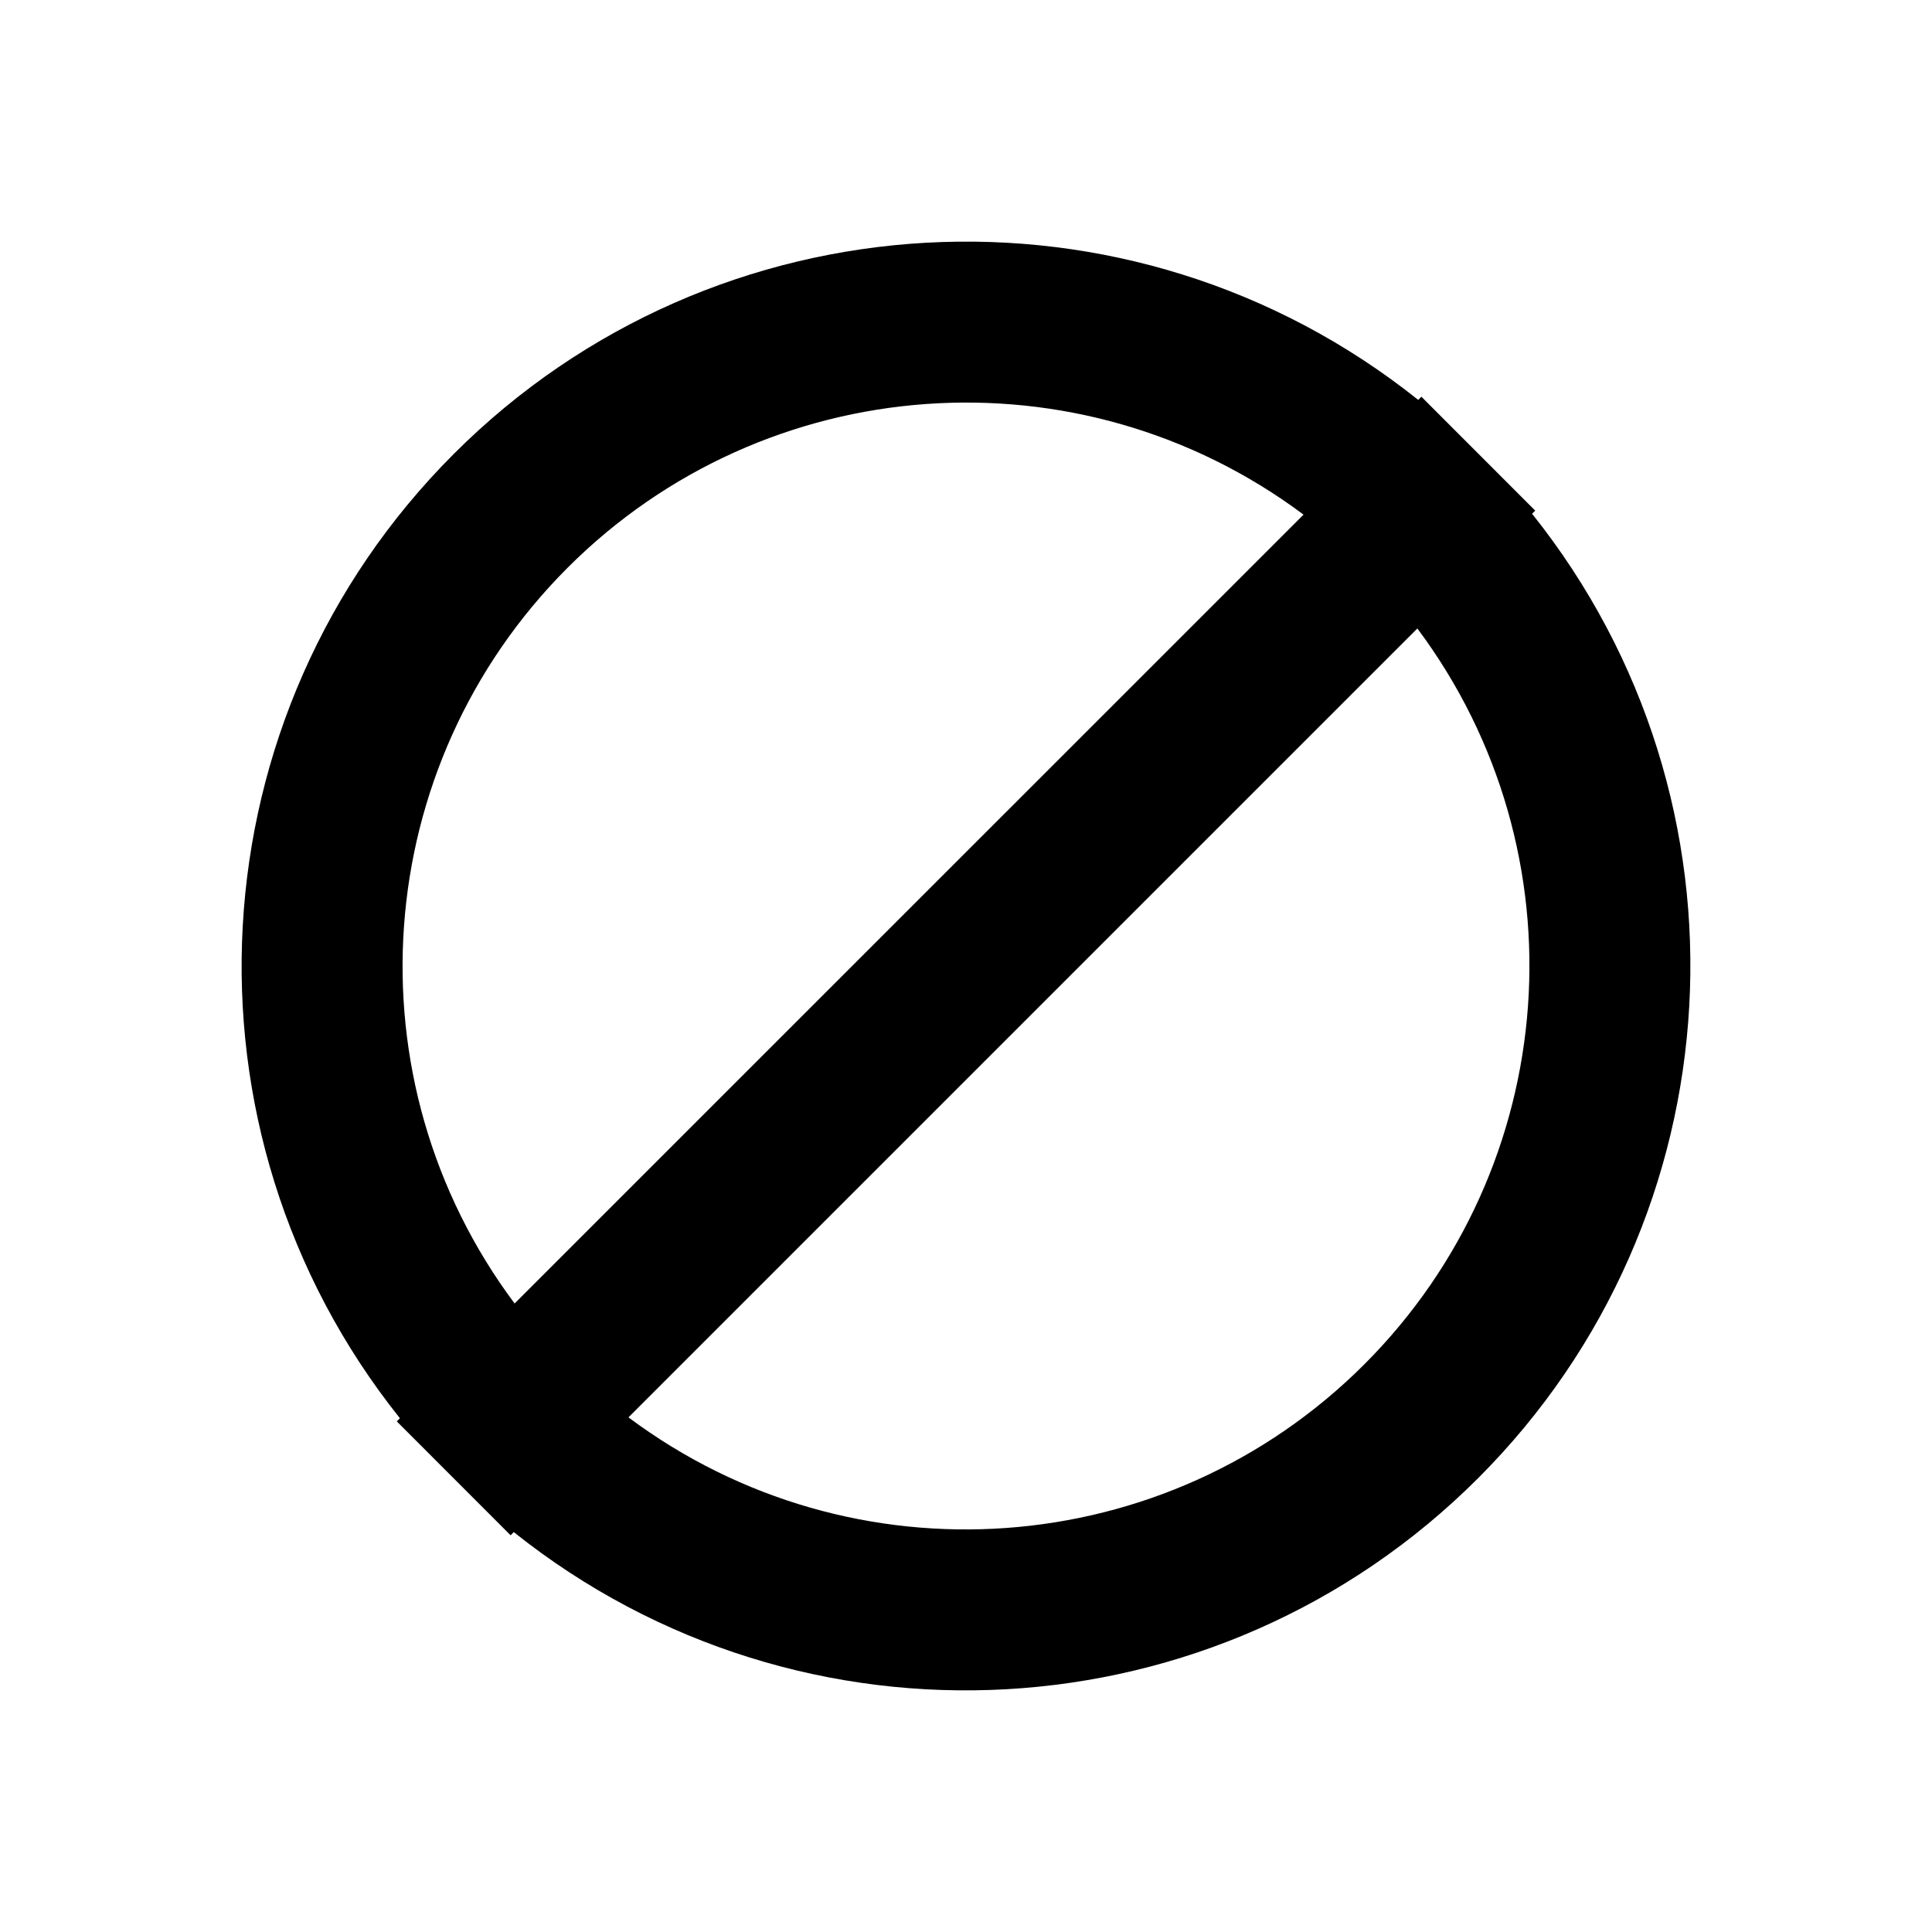
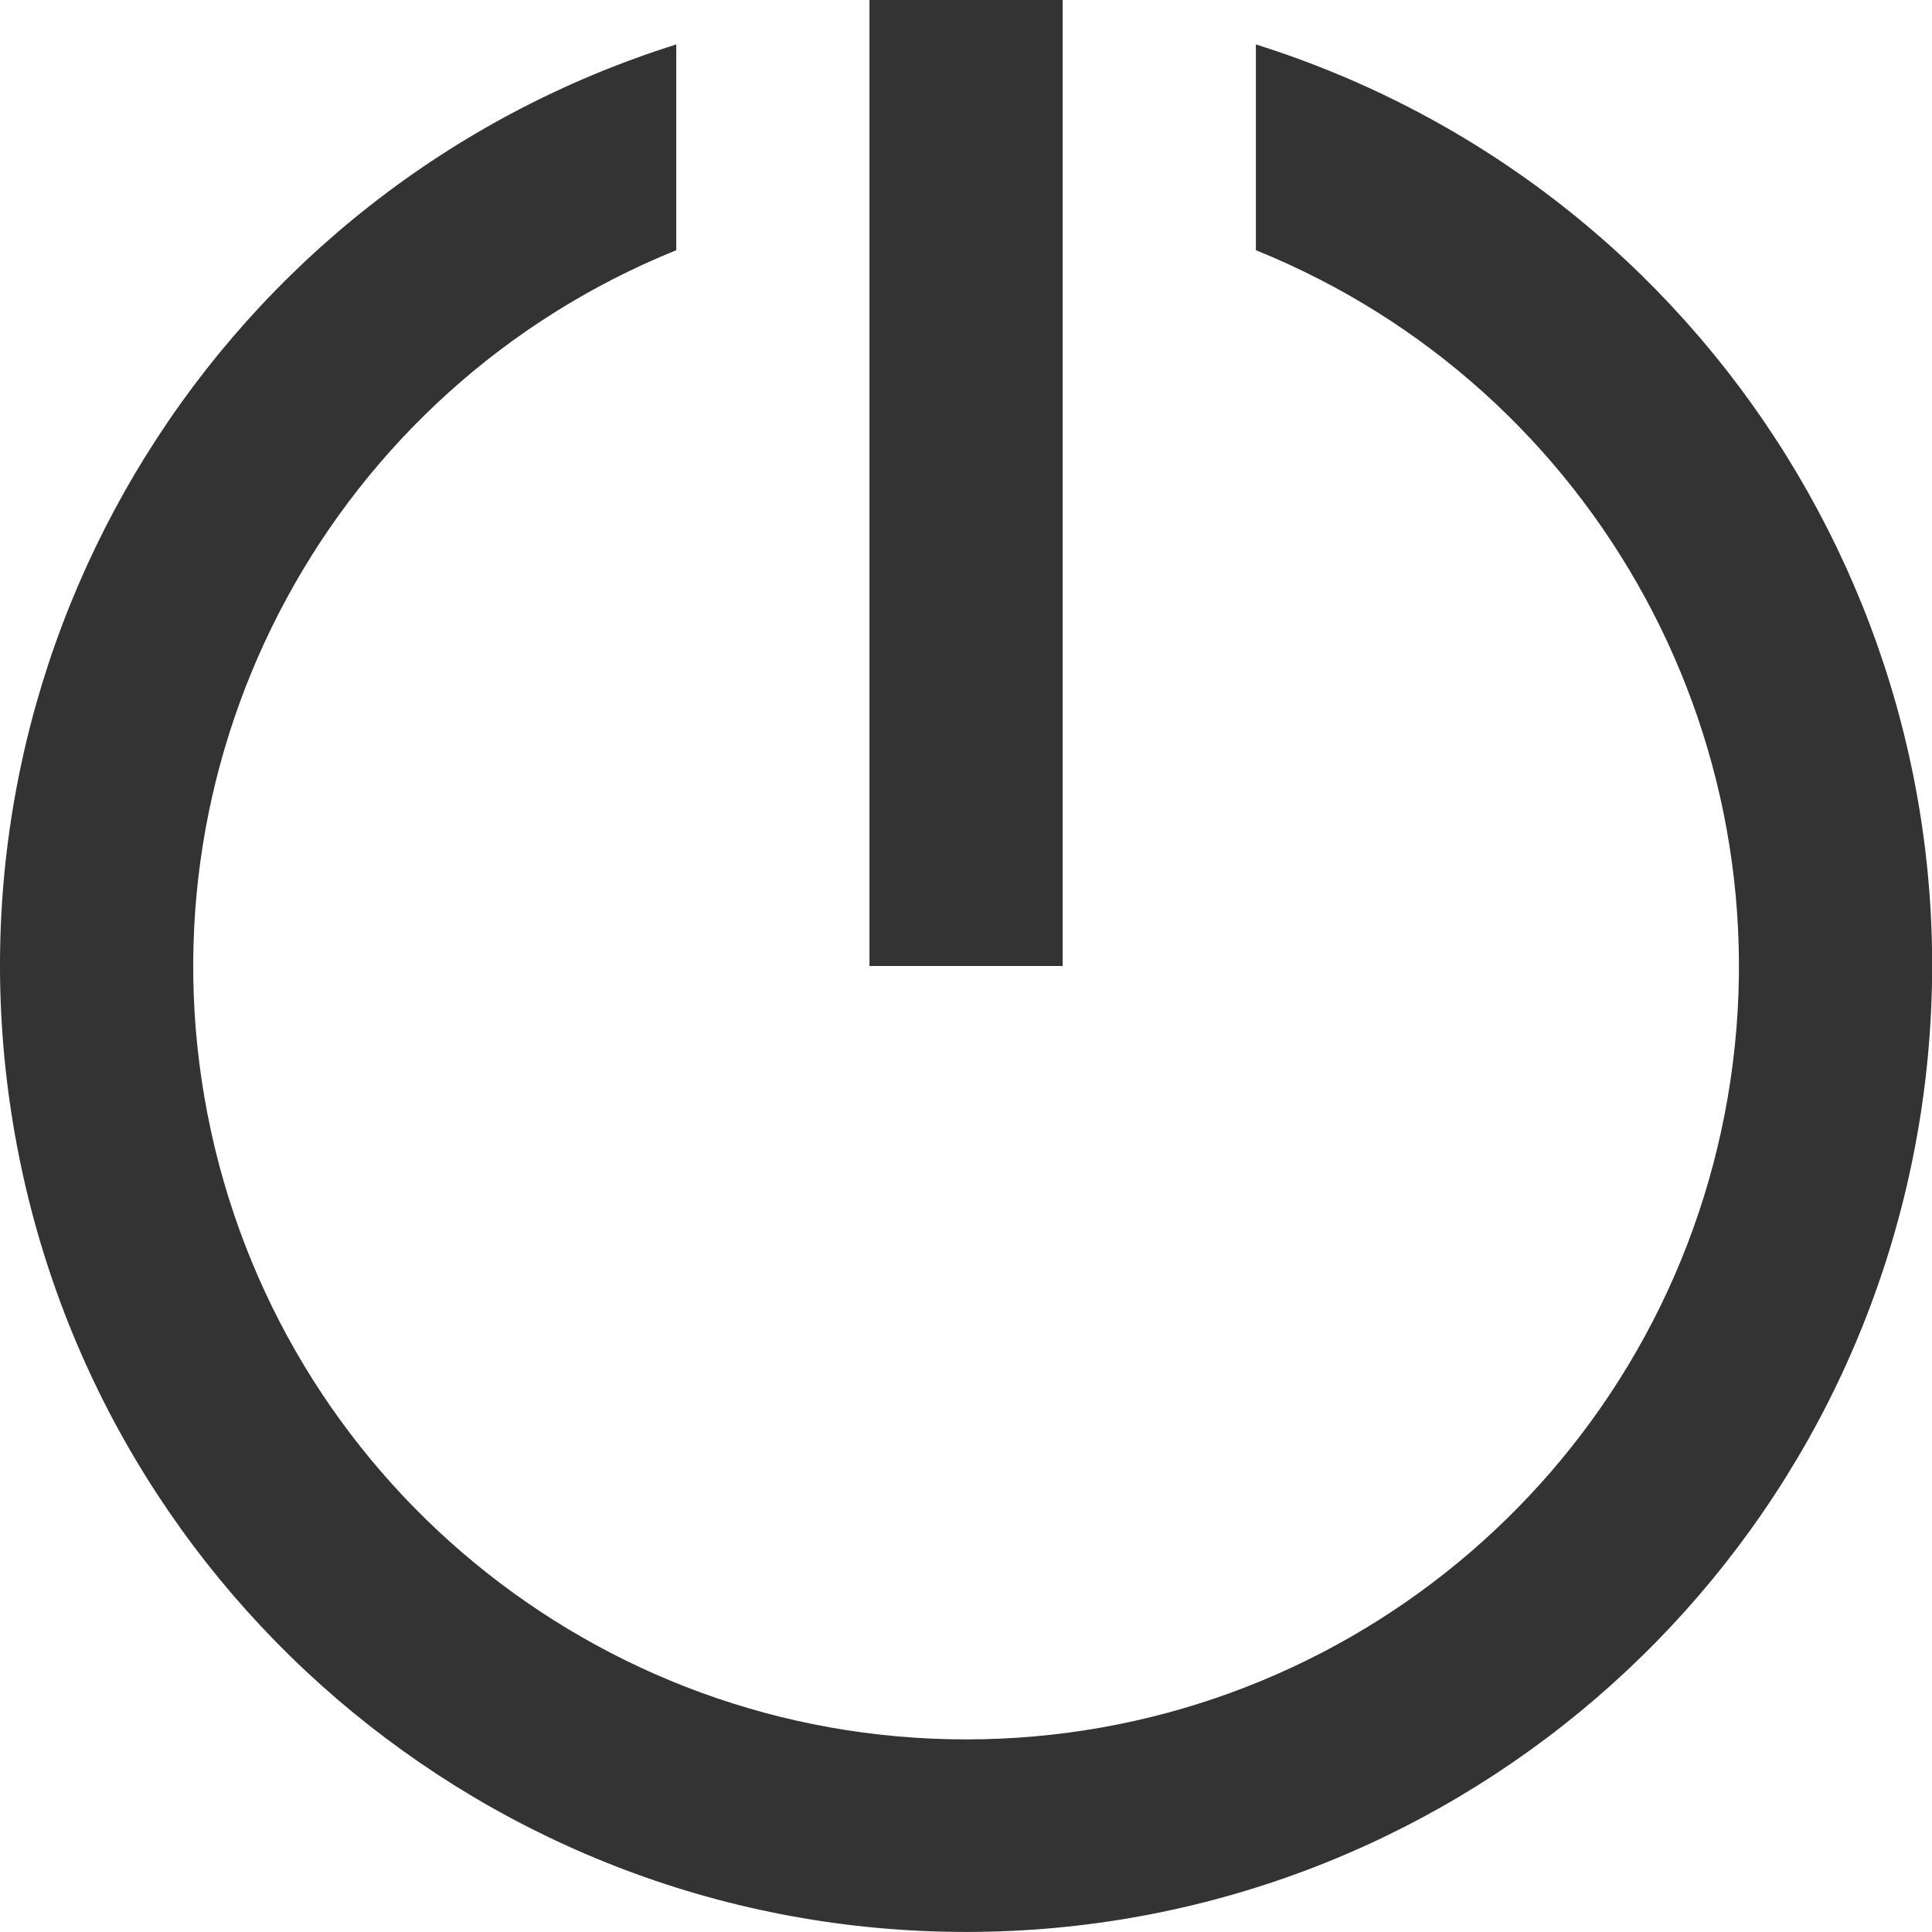
- <svg xmlns="http://www.w3.org/2000/svg" t="1691033287486" class="icon" viewBox="0 0 1024 1024" version="1.1" p-id="65365" width="200" height="200">
-   <path d="M272.299 812.032l-1.664 1.707-60.331-60.373 1.664-1.664a384.043 384.043 0 0 1 539.733-539.733l1.664-1.707 60.331 60.373-1.664 1.664a384.043 384.043 0 0 1-539.733 539.733z m0.469-121.173l418.133-418.091a298.752 298.752 0 0 0-418.133 418.133z m478.464-357.76l-418.133 418.133a298.752 298.752 0 0 0 418.133-418.133z" fill="#000000" p-id="65366" />
+ <svg xmlns="http://www.w3.org/2000/svg" t="1691483661991" class="icon" viewBox="0 0 1024 1024" version="1.1" p-id="11299" width="200" height="200">
+   <path d="M460.845 0h102.4v512H460.845z" fill="#333333" p-id="11300" />
+   <path d="M665.645 23.552v109.056a409.6 409.6 0 1 1-307.2 0V23.552a512 512 0 1 0 307.2 0z" fill="#333333" p-id="11301" />
</svg>
